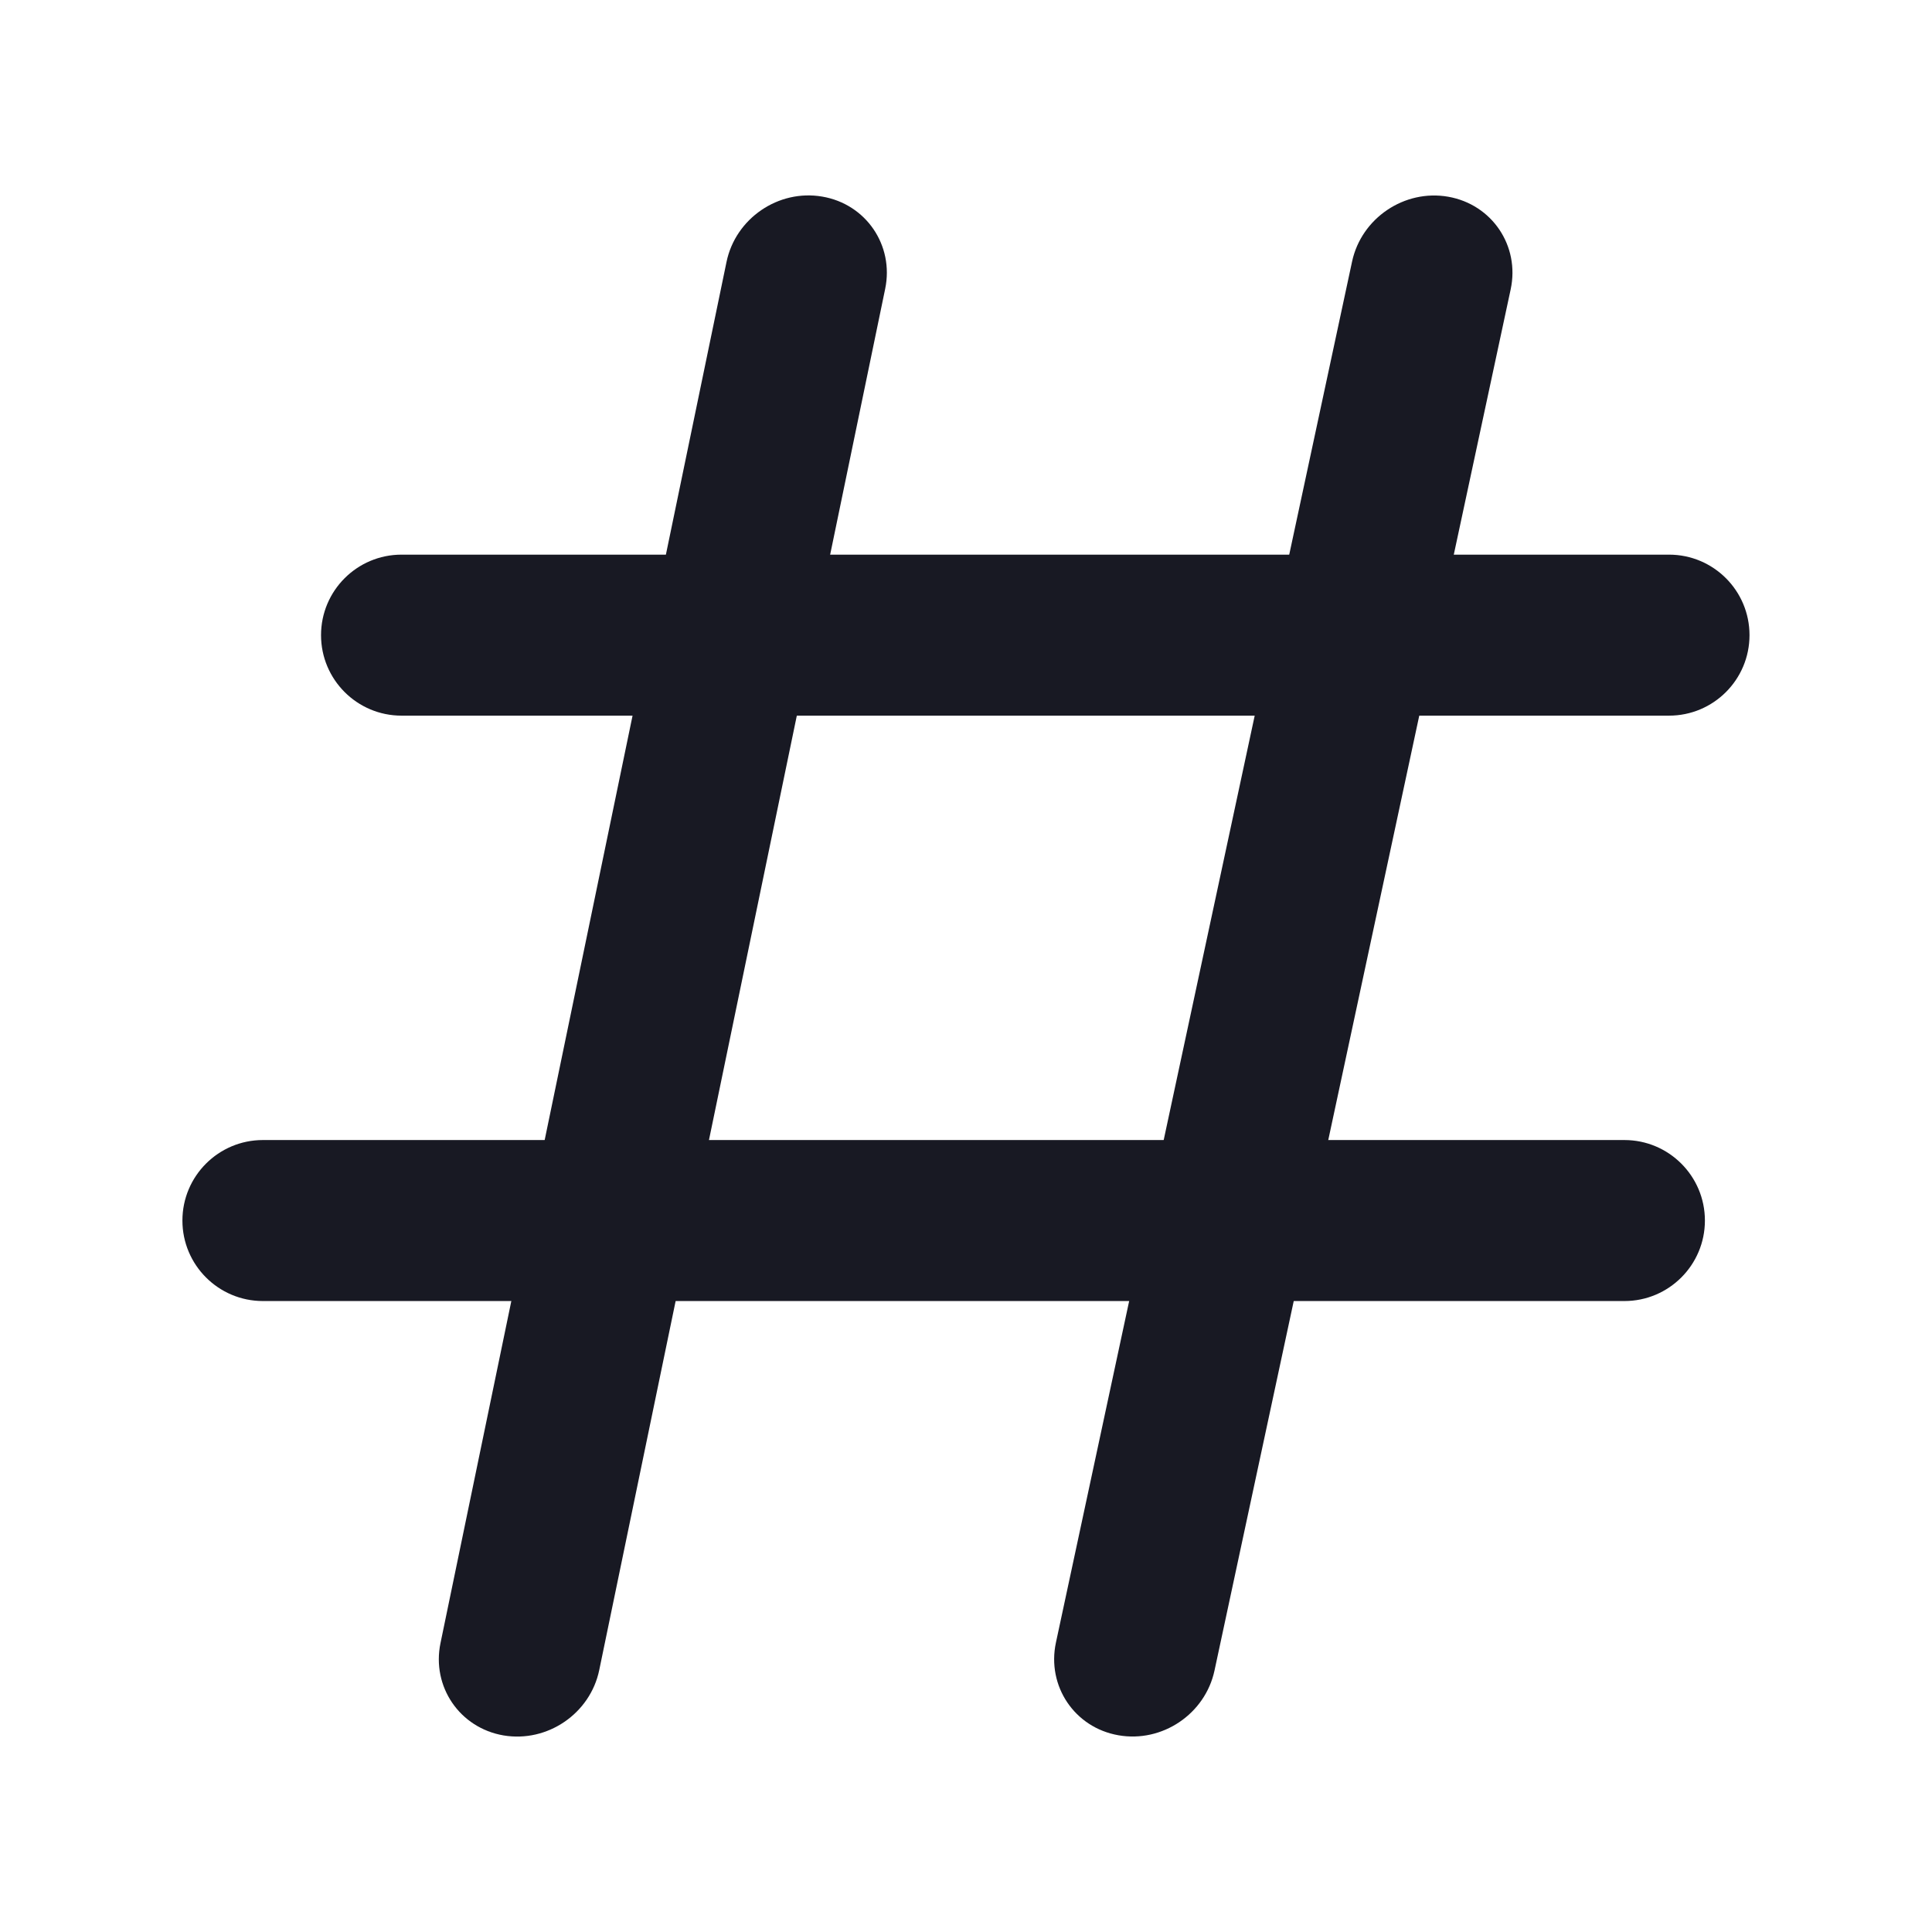
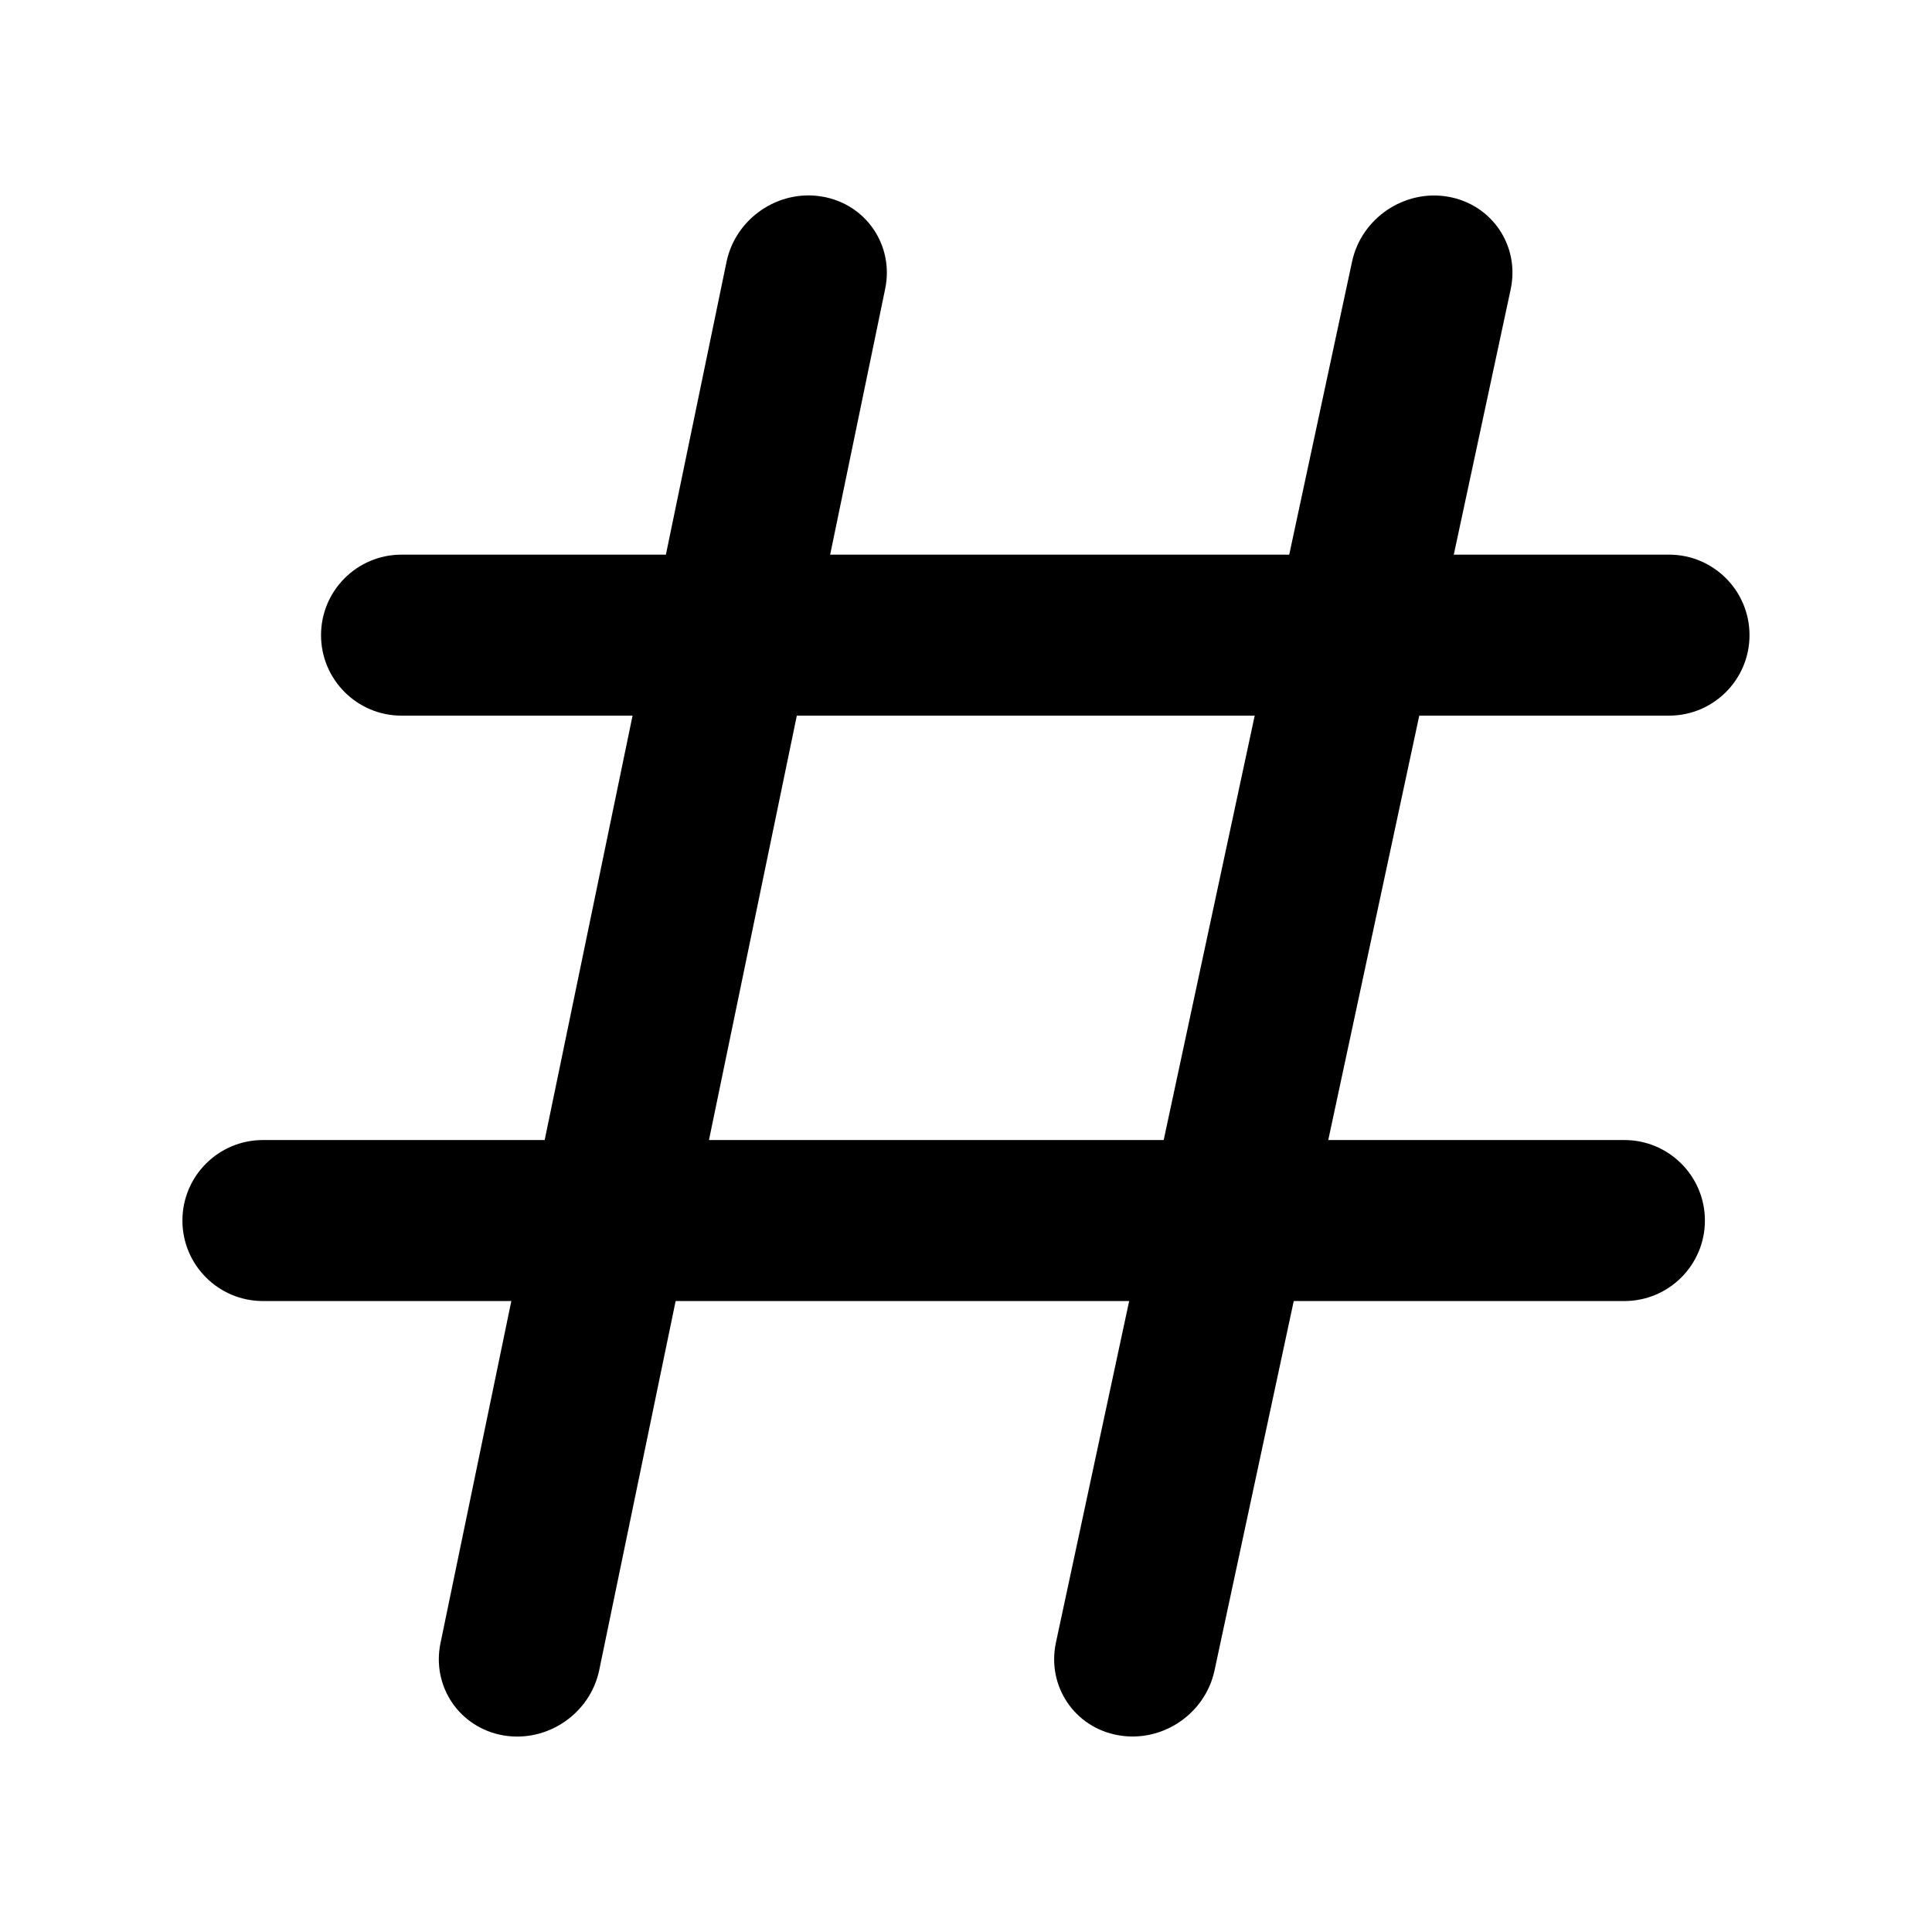
<svg xmlns="http://www.w3.org/2000/svg" width="24" height="24" viewBox="0 0 24 24" fill="none">
-   <path d="M20.733 6.89C21.286 6.89 21.733 7.338 21.733 7.89C21.733 8.442 21.286 8.89 20.733 8.89L4.988 8.89C4.436 8.89 3.988 8.442 3.988 7.89C3.988 7.338 4.436 6.89 4.988 6.89L20.733 6.89Z" fill="#181923" />
-   <path d="M20.179 14.162C20.731 14.162 21.179 14.61 21.179 15.162C21.179 15.714 20.731 16.162 20.179 16.162H3.266C2.714 16.162 2.266 15.714 2.266 15.162C2.266 14.61 2.714 14.162 3.266 14.162H20.179Z" fill="#181923" />
-   <path d="M9.025 3.254C9.137 2.713 9.669 2.349 10.213 2.442C10.758 2.534 11.108 3.048 10.996 3.588L7.444 20.746C7.332 21.287 6.8 21.65 6.255 21.558C5.711 21.465 5.36 20.952 5.472 20.411L9.025 3.254Z" fill="#181923" />
-   <path d="M16.796 3.249C16.912 2.709 17.447 2.348 17.991 2.444C18.535 2.54 18.882 3.055 18.766 3.595L15.087 20.752C14.971 21.292 14.437 21.652 13.893 21.556C13.349 21.461 13.002 20.945 13.117 20.405L16.796 3.249Z" fill="#181923" />
+   <path d="M20.733 6.89C21.286 6.89 21.733 7.338 21.733 7.89C21.733 8.442 21.286 8.89 20.733 8.89L4.988 8.89C4.436 8.89 3.988 8.442 3.988 7.89C3.988 7.338 4.436 6.89 4.988 6.89L20.733 6.89Z" fill="currentColor" />
+   <path d="M20.179 14.162C20.731 14.162 21.179 14.61 21.179 15.162C21.179 15.714 20.731 16.162 20.179 16.162H3.266C2.714 16.162 2.266 15.714 2.266 15.162C2.266 14.61 2.714 14.162 3.266 14.162H20.179Z" fill="currentColor" />
+   <path d="M9.025 3.254C9.137 2.713 9.669 2.349 10.213 2.442C10.758 2.534 11.108 3.048 10.996 3.588L7.444 20.746C7.332 21.287 6.8 21.65 6.255 21.558C5.711 21.465 5.36 20.952 5.472 20.411L9.025 3.254Z" fill="currentColor" />
+   <path d="M16.796 3.249C16.912 2.709 17.447 2.348 17.991 2.444C18.535 2.54 18.882 3.055 18.766 3.595L15.087 20.752C14.971 21.292 14.437 21.652 13.893 21.556C13.349 21.461 13.002 20.945 13.117 20.405L16.796 3.249Z" fill="currentColor" />
</svg>
